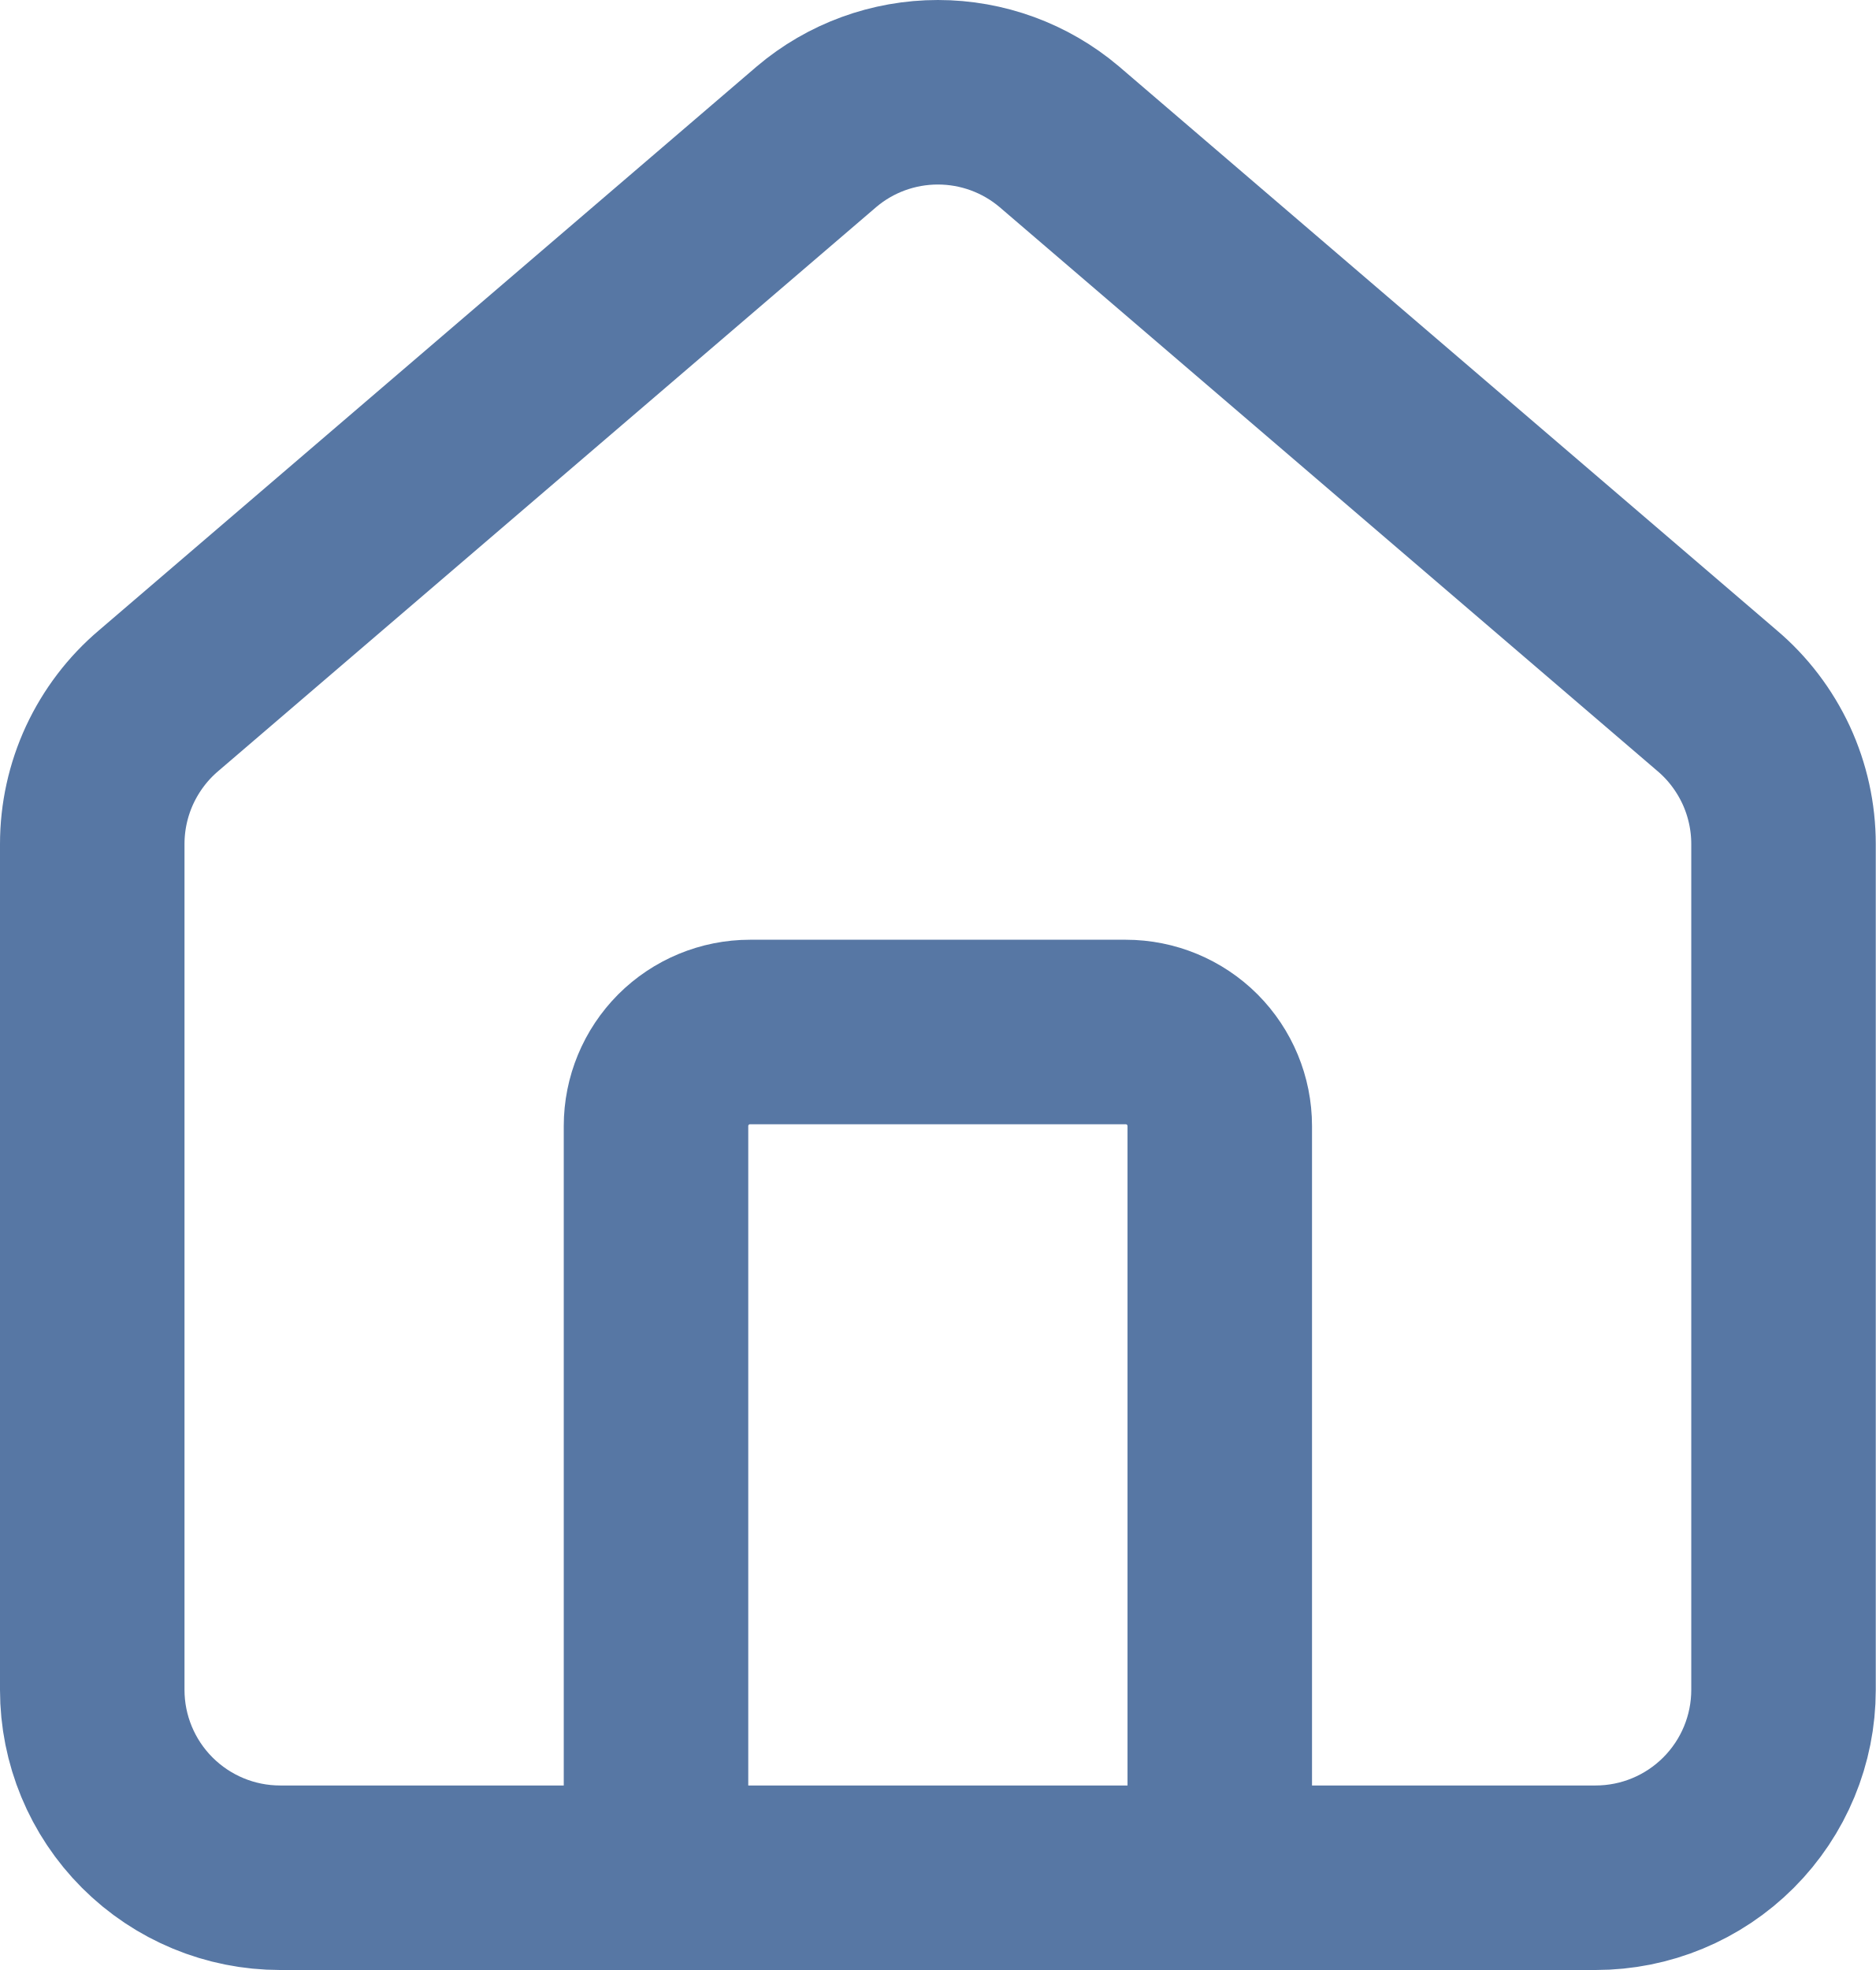
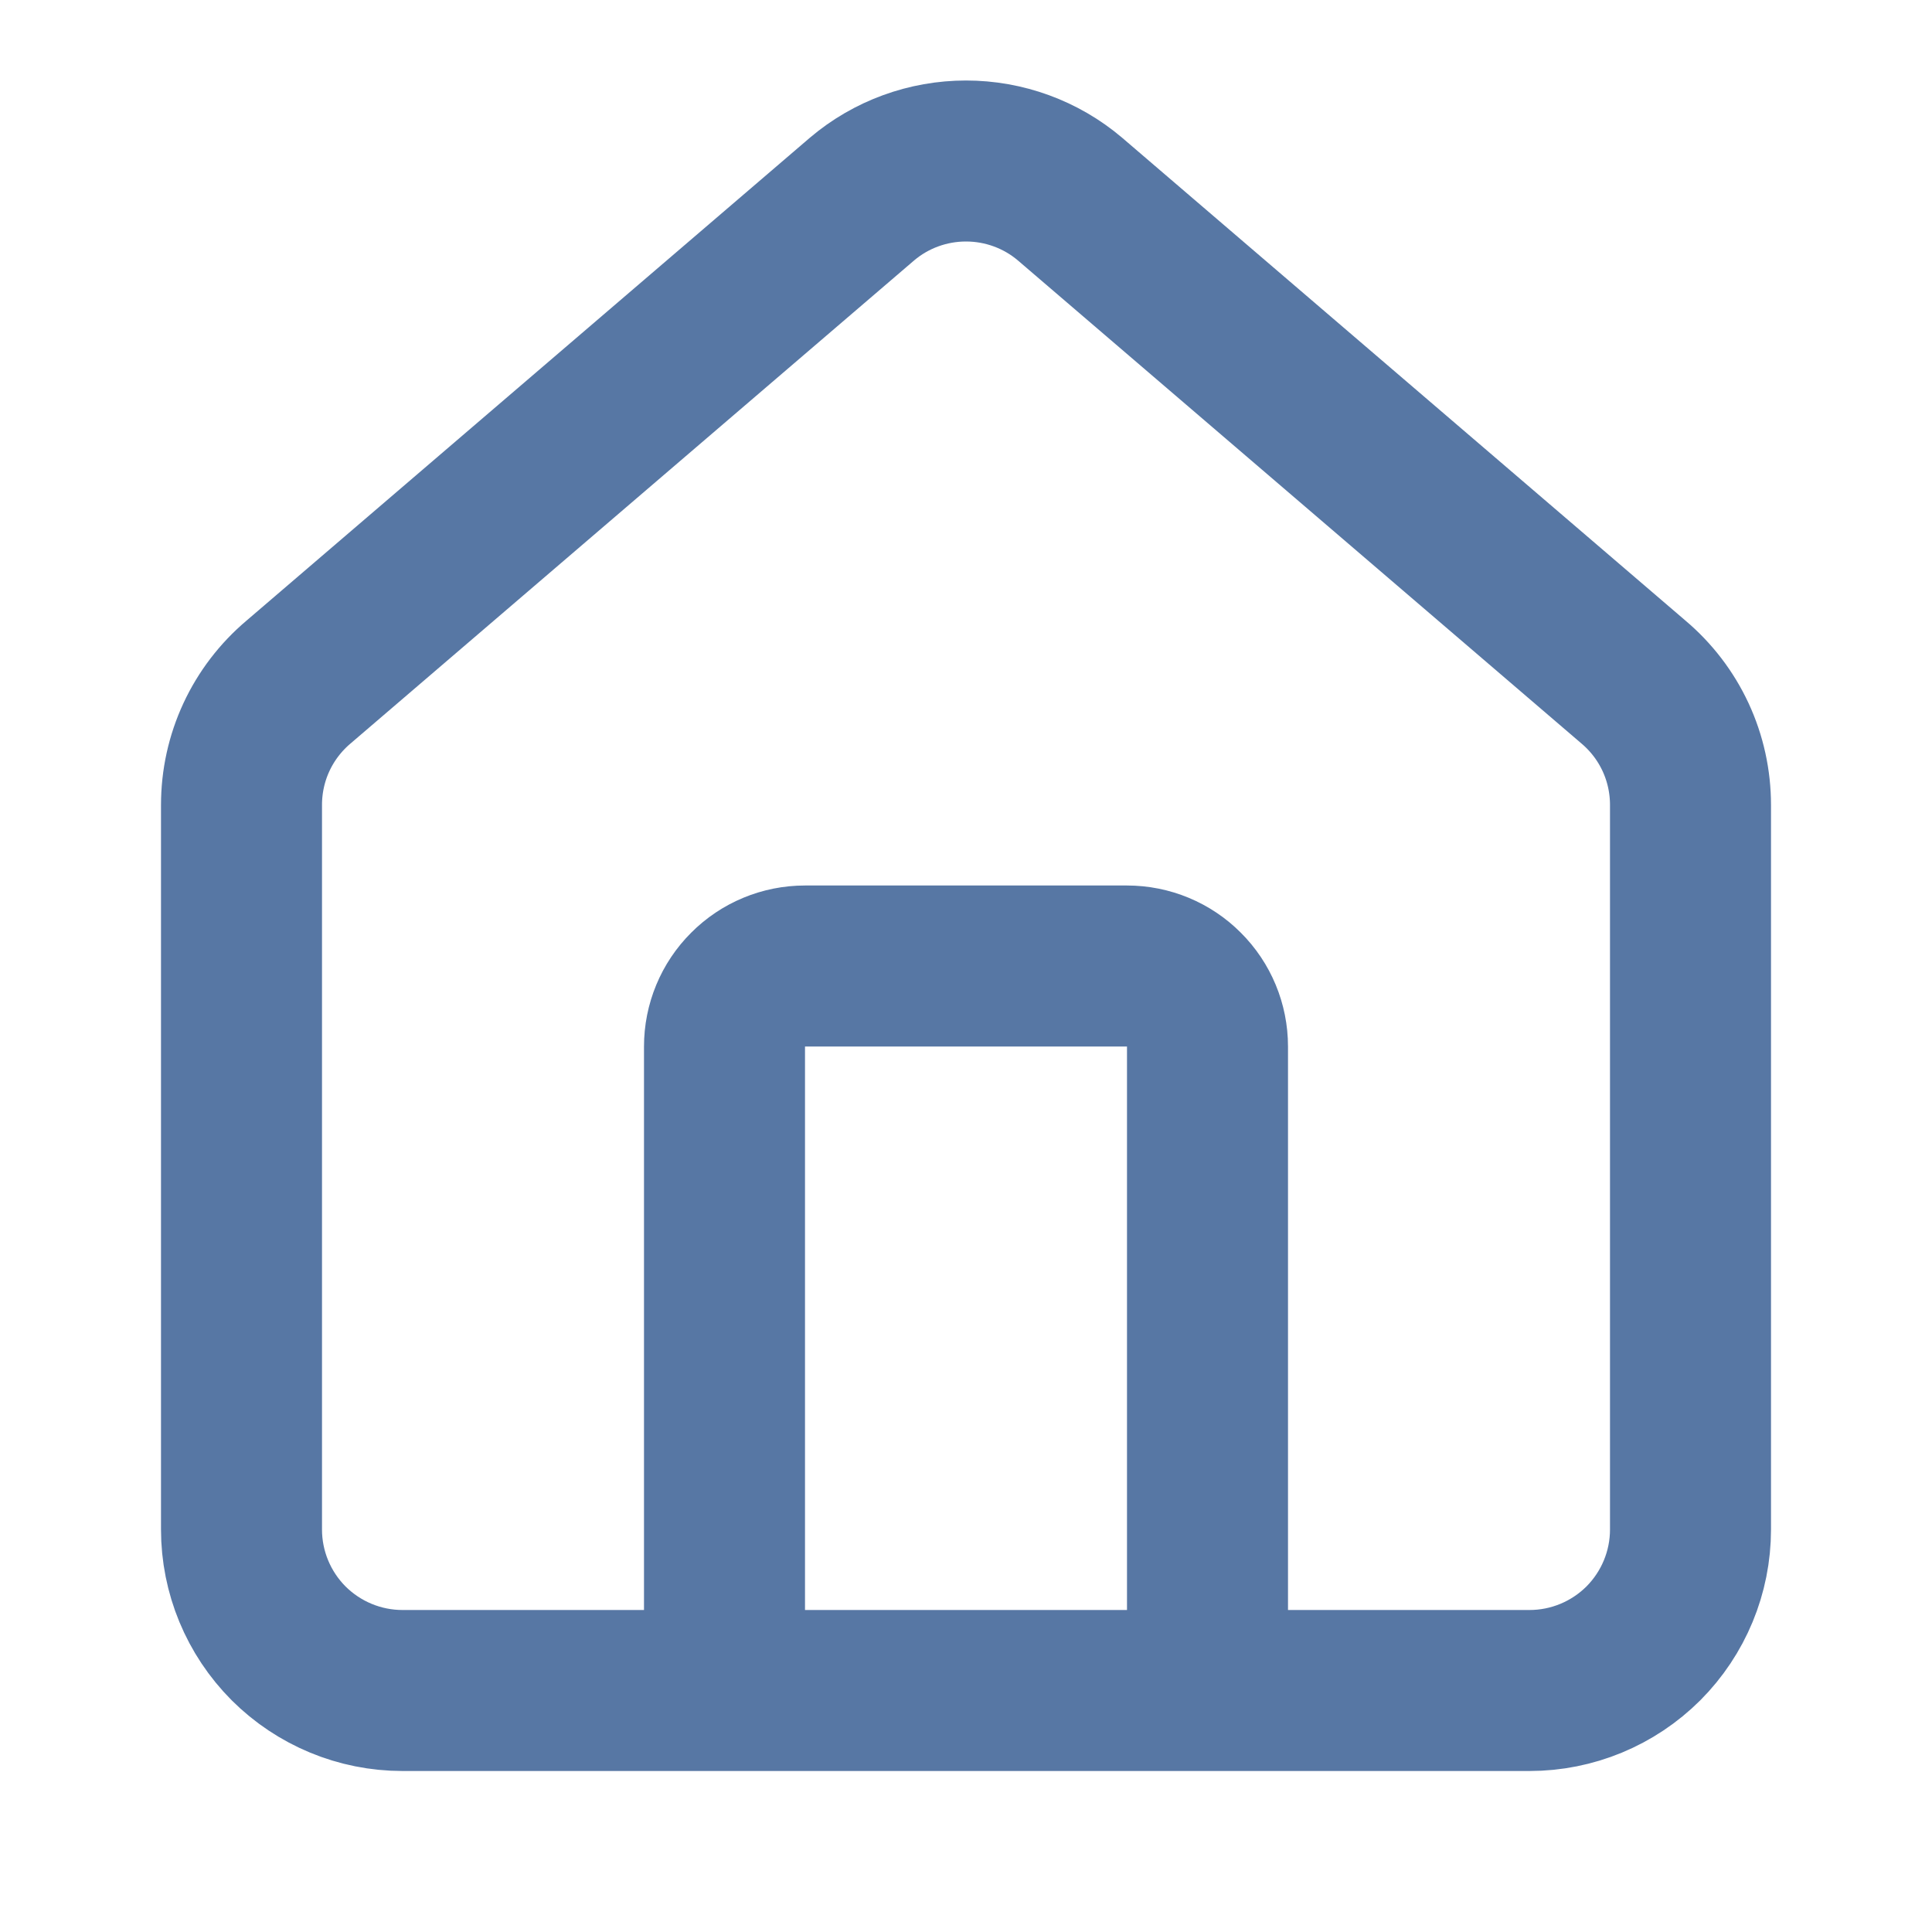
- <svg xmlns="http://www.w3.org/2000/svg" preserveAspectRatio="none" overflow="visible" style="display: block;" width="18.3" height="19.217" viewBox="0 0 18.3 19.217" fill="none">
-   <path id="Vector" d="M11.9 18.317V10.984C11.9 10.741 11.803 10.508 11.632 10.336C11.46 10.164 11.226 10.067 10.983 10.067H7.317C7.074 10.067 6.84 10.164 6.668 10.336C6.497 10.508 6.4 10.741 6.4 10.984V18.317M0.9 8.234C0.9 7.967 0.958 7.704 1.07 7.462C1.183 7.22 1.346 7.005 1.55 6.833L7.967 1.333C8.297 1.053 8.717 0.9 9.15 0.9C9.583 0.9 10.002 1.053 10.333 1.333L16.75 6.833C16.954 7.005 17.117 7.22 17.23 7.462C17.342 7.704 17.4 7.967 17.4 8.234V16.484C17.4 16.97 17.207 17.436 16.863 17.78C16.519 18.124 16.053 18.317 15.567 18.317H2.733C2.247 18.317 1.781 18.124 1.437 17.78C1.093 17.436 0.9 16.97 0.9 16.484V8.234Z" stroke="#5777A4" stroke-width="1.8" stroke-linecap="round" stroke-linejoin="round" />
+ <svg xmlns="http://www.w3.org/2000/svg" preserveAspectRatio="none" overflow="visible" style="display: block;" width="18" height="18" viewBox="0 0 18 18" fill="none">
+   <g id="icon/18">
+     <path id="Vector" d="M11.25 15.75V9.75C11.25 9.551 11.171 9.36 11.03 9.22C10.89 9.079 10.699 9 10.5 9H7.5C7.301 9 7.11 9.079 6.97 9.22C6.829 9.36 6.75 9.551 6.75 9.75V15.75M2.25 7.5C2.25 7.282 2.297 7.066 2.389 6.868C2.481 6.67 2.615 6.495 2.782 6.354L8.032 1.854C8.302 1.625 8.646 1.5 9 1.5C9.354 1.5 9.698 1.625 9.968 1.854L15.218 6.354C15.385 6.495 15.519 6.67 15.611 6.868C15.703 7.066 15.75 7.282 15.75 7.5V14.25C15.75 14.648 15.592 15.029 15.311 15.311C15.029 15.592 14.648 15.75 14.25 15.75H3.75C3.352 15.75 2.971 15.592 2.689 15.311C2.408 15.029 2.25 14.648 2.25 14.25V7.5Z" stroke="#5777A4" stroke-width="1.5" stroke-linecap="round" stroke-linejoin="round" />
+   </g>
</svg>
